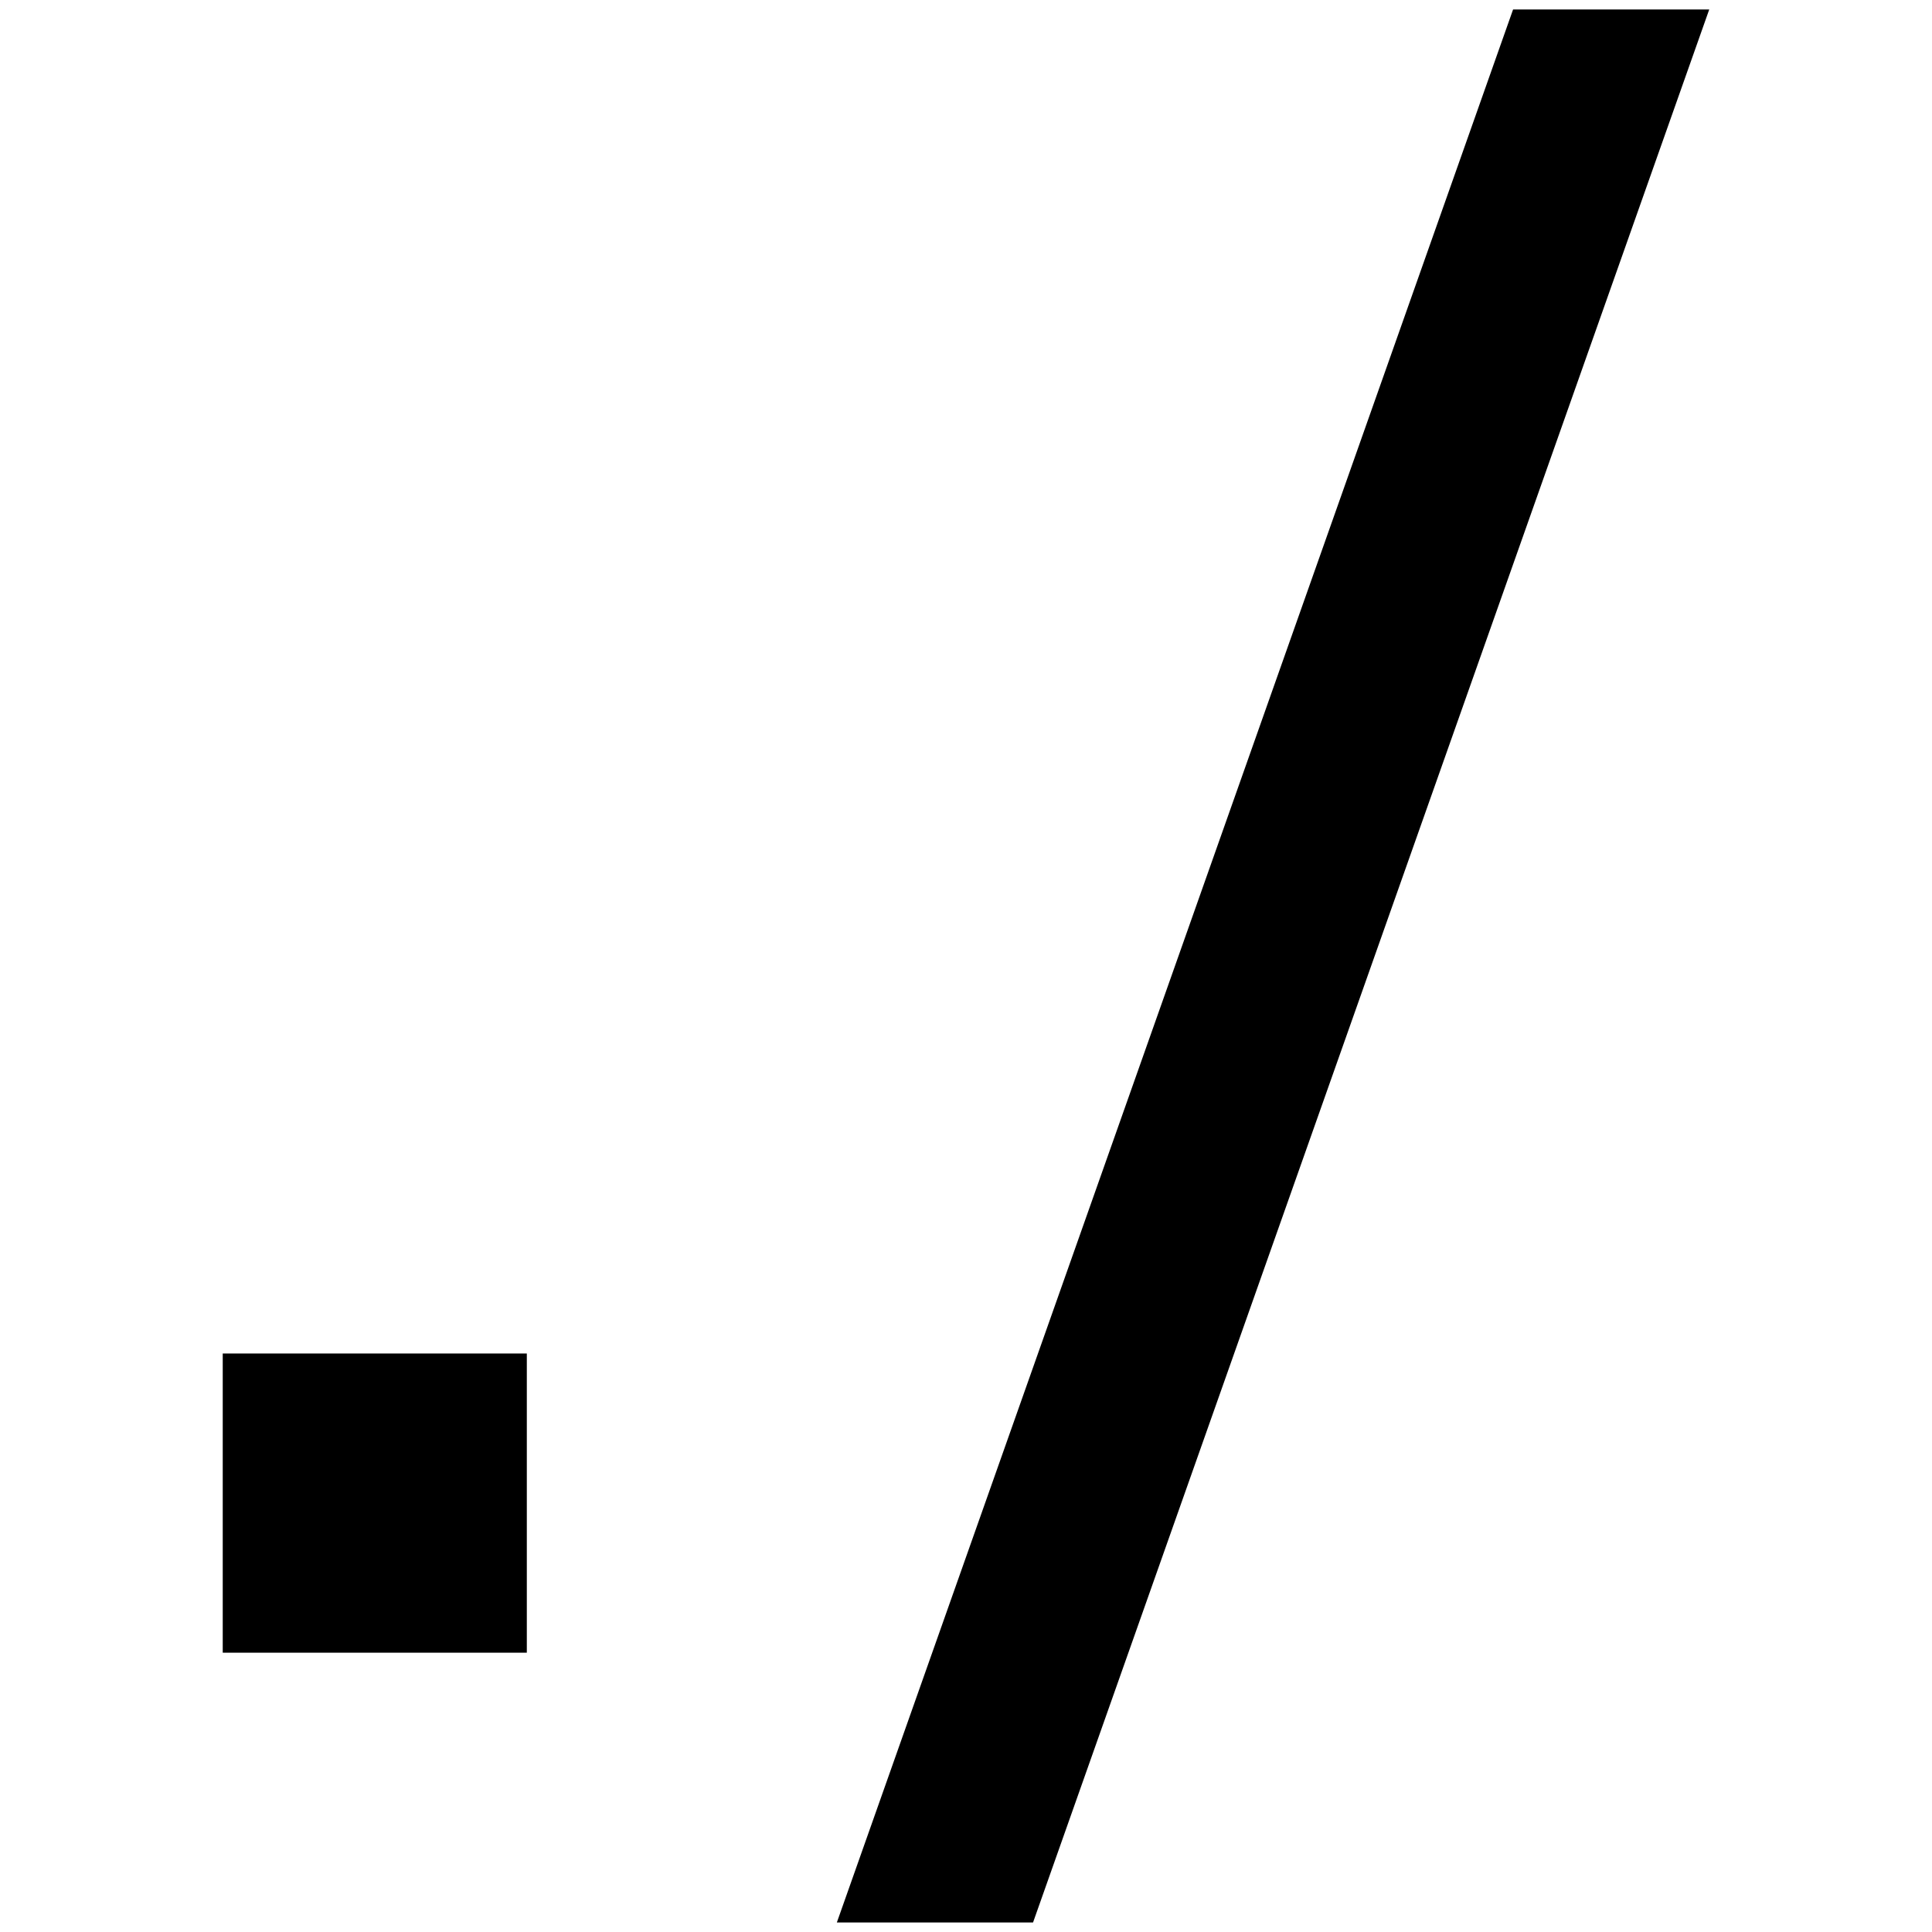
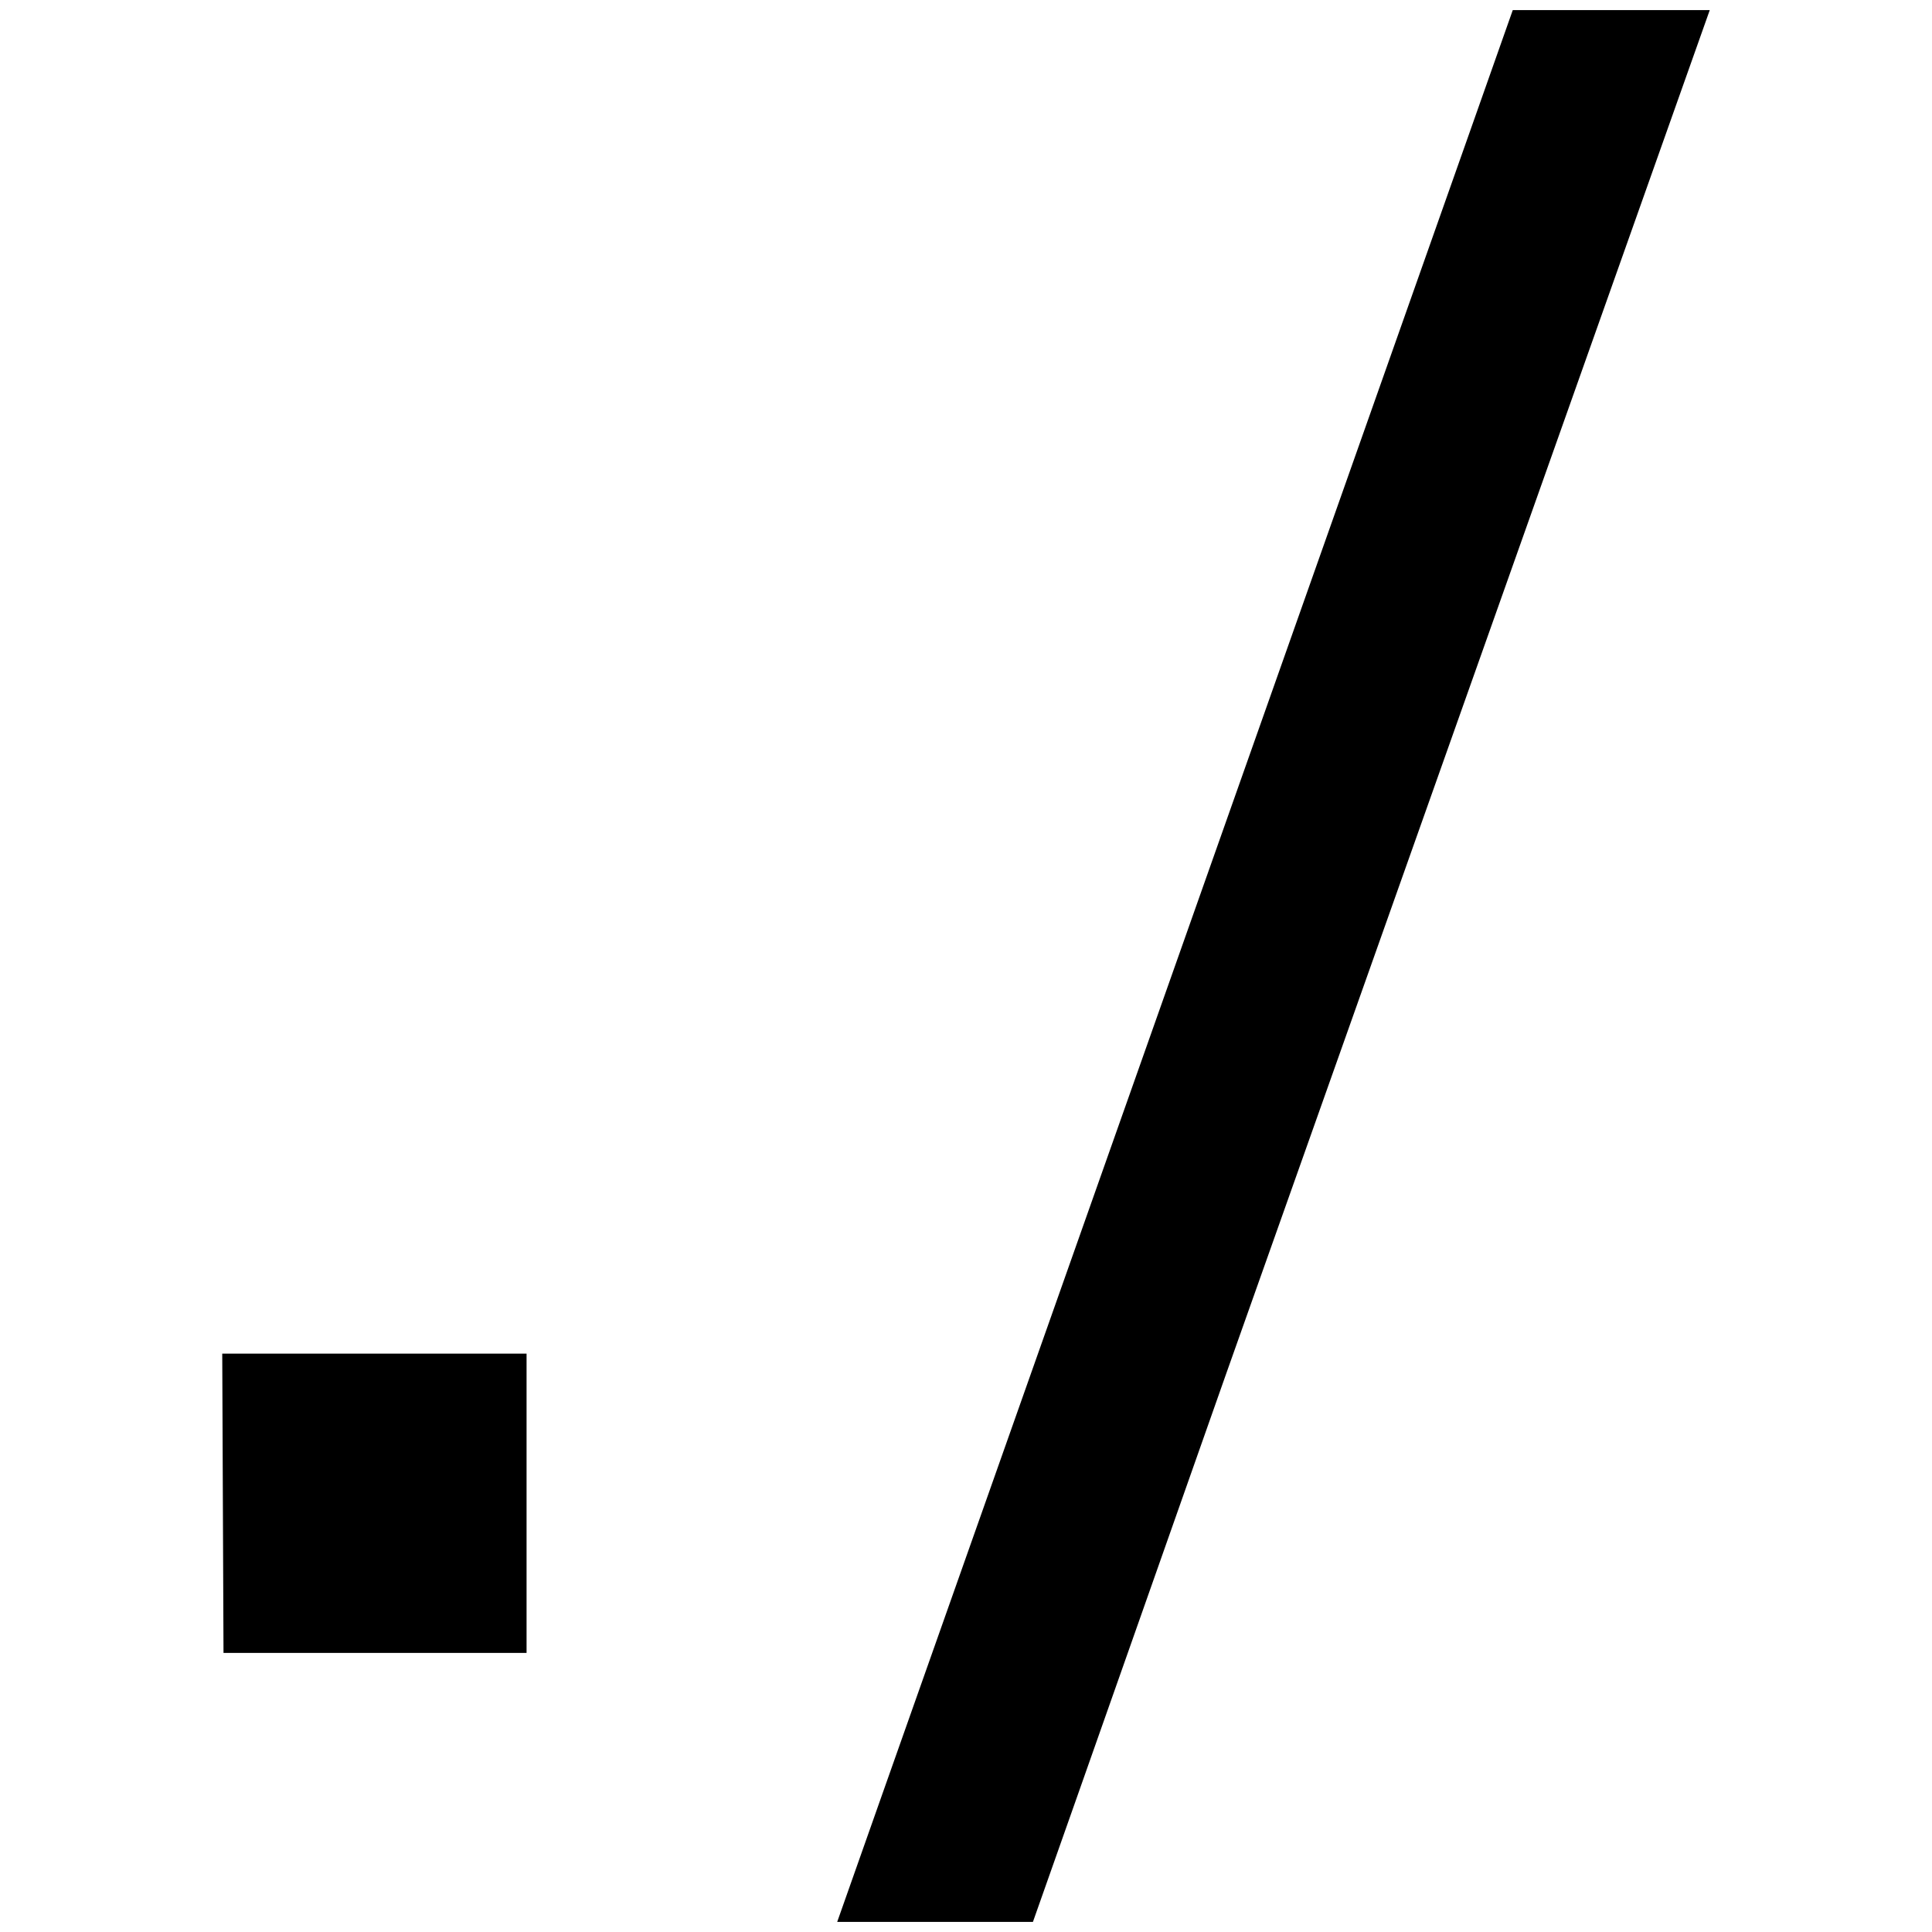
- <svg xmlns="http://www.w3.org/2000/svg" width="153" height="153" version="1.1" viewBox="0 0 153 153">
-   <g transform="translate(16.704 9.9827)">
-     <path d="m0.935 97.205h24.081v23.693h-24.081z" fill="currentColor" />
-     <path d="m103.12-9.231-3.621 10.246-46.309 131-3.621 10.246h15.537l3.621-10.246 11.717-33.148 38.211-108.1z" fill="currentColor" />
-   </g>
+ <svg xmlns="http://www.w3.org/2000/svg" viewBox="0 0 153 153">
+   <path fill="currentColor" d="M17.6 107.2h24.1v23.7h-24zM119.8.8 116.2 11 69.9 142l-3.6 10.2h15.5l3.6-10.2 11.7-33.2L135.4.8z" />
</svg>
